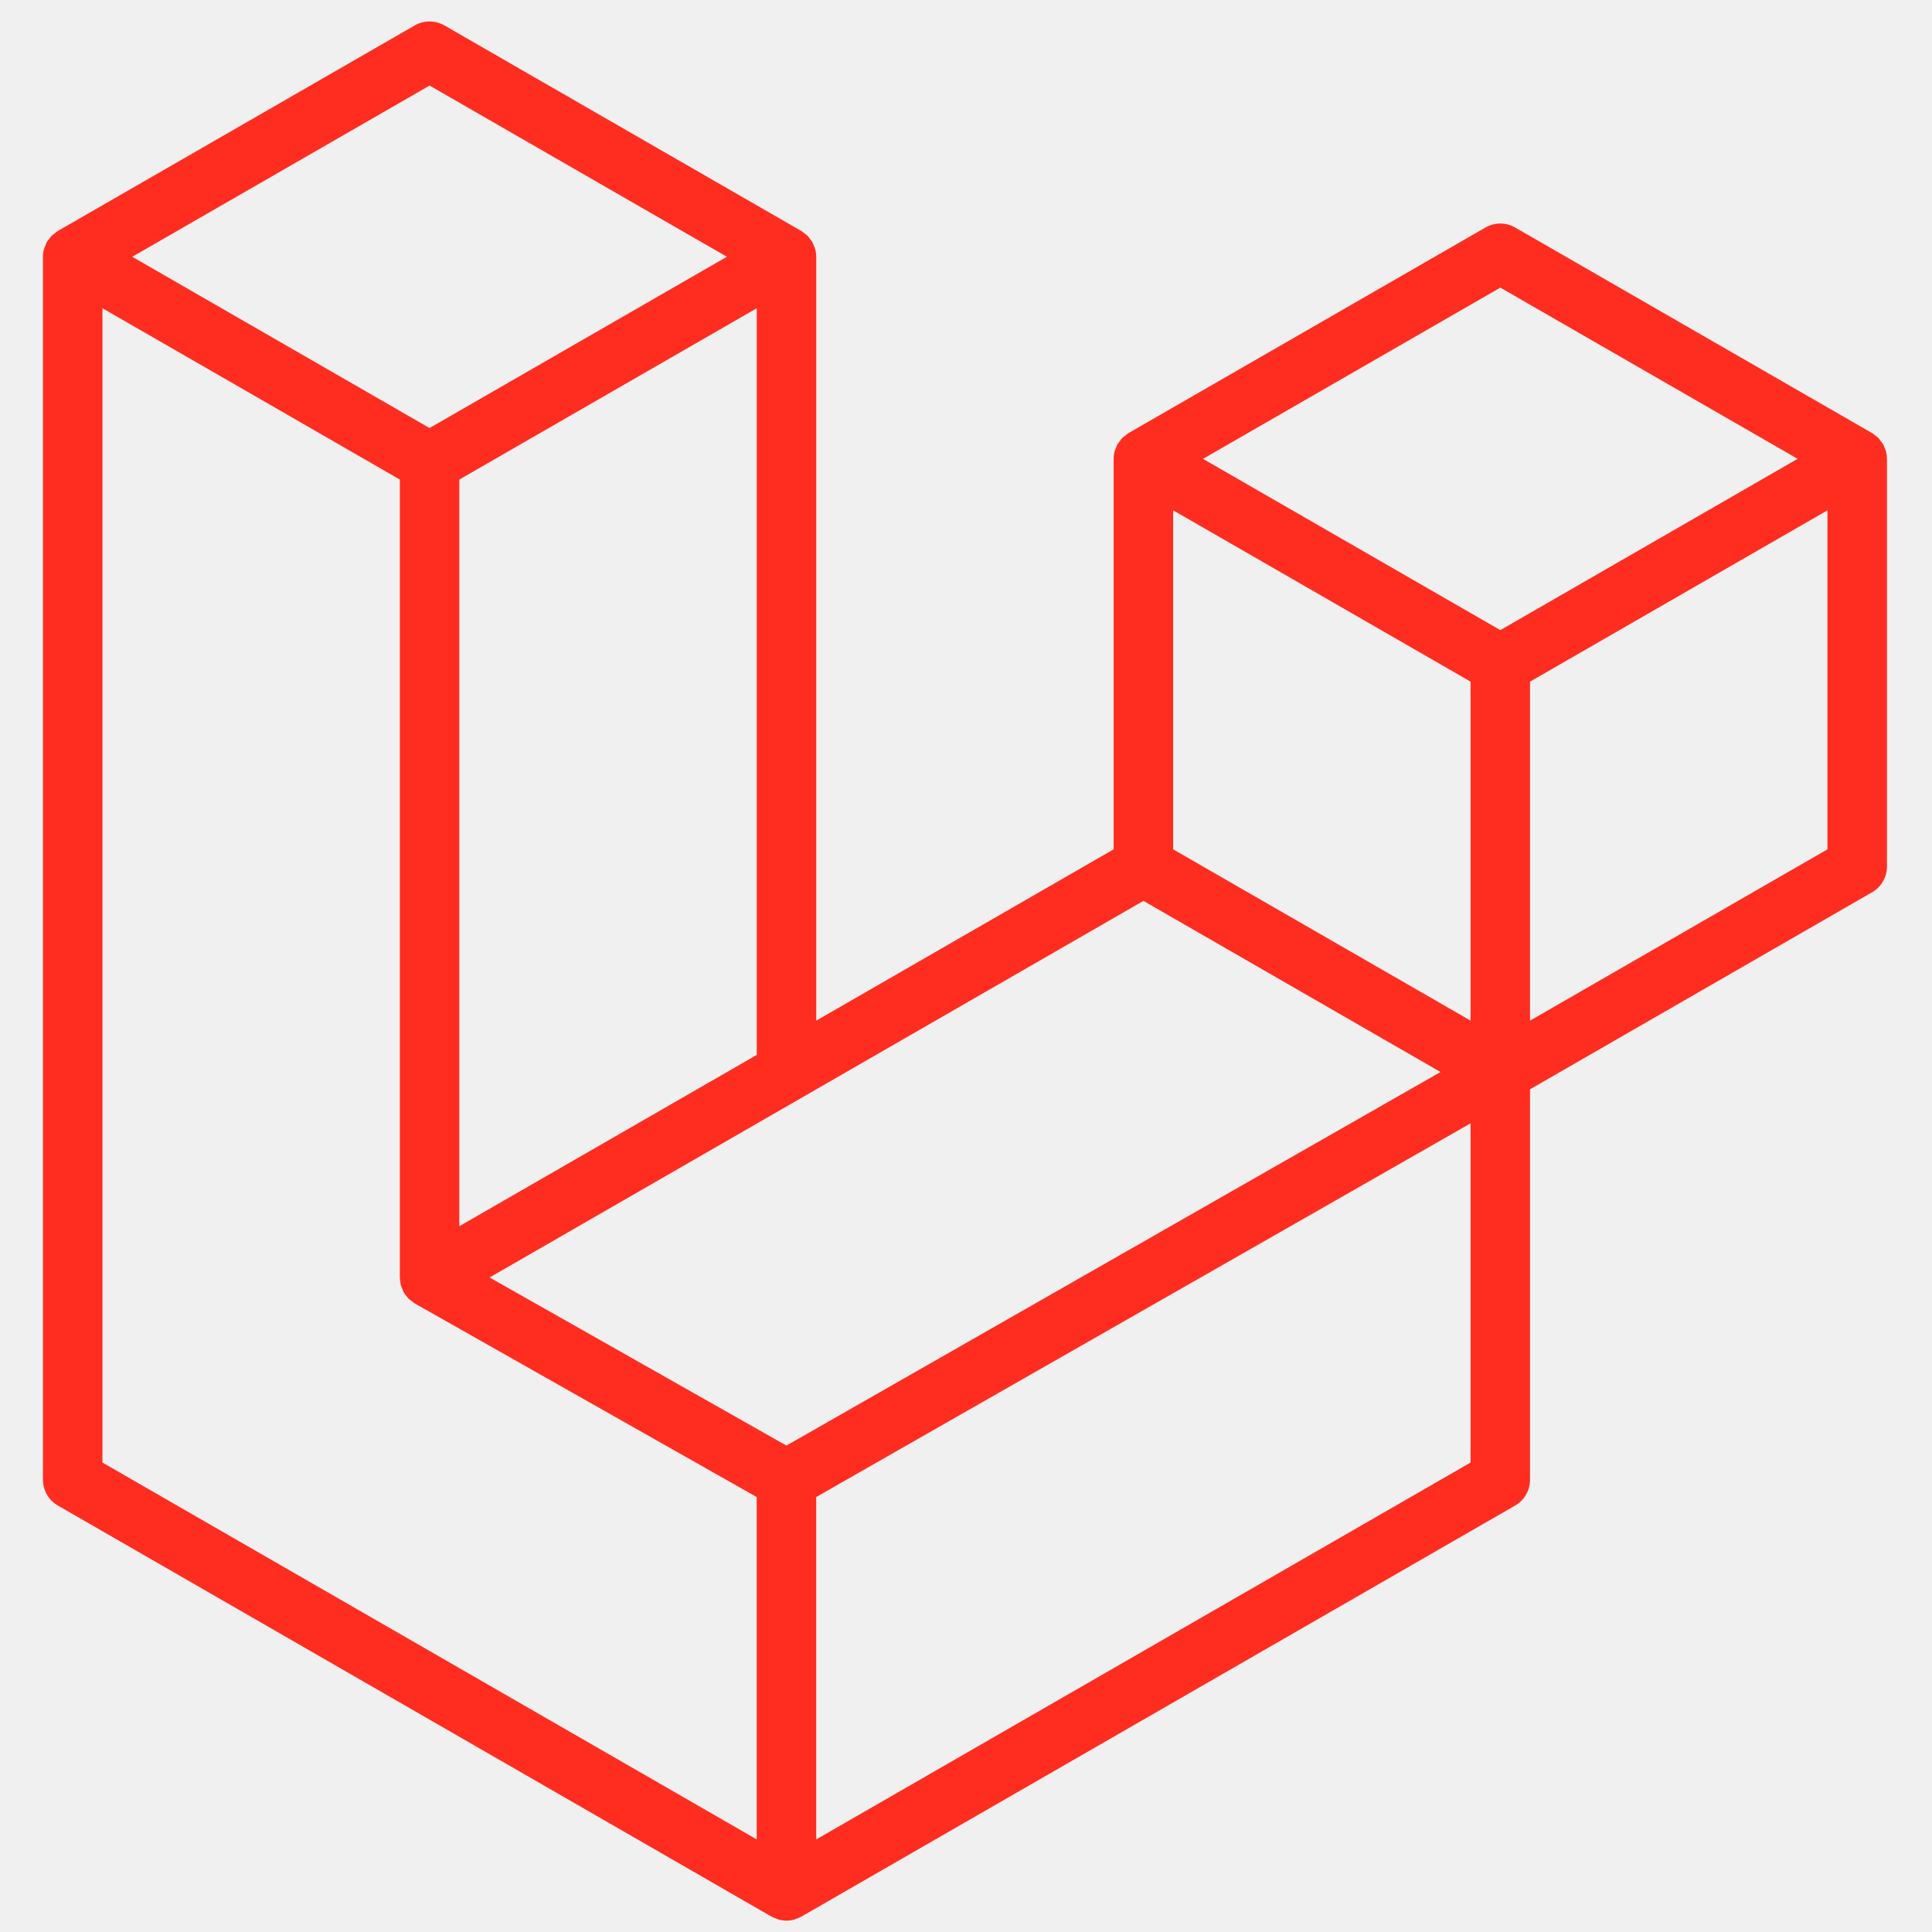
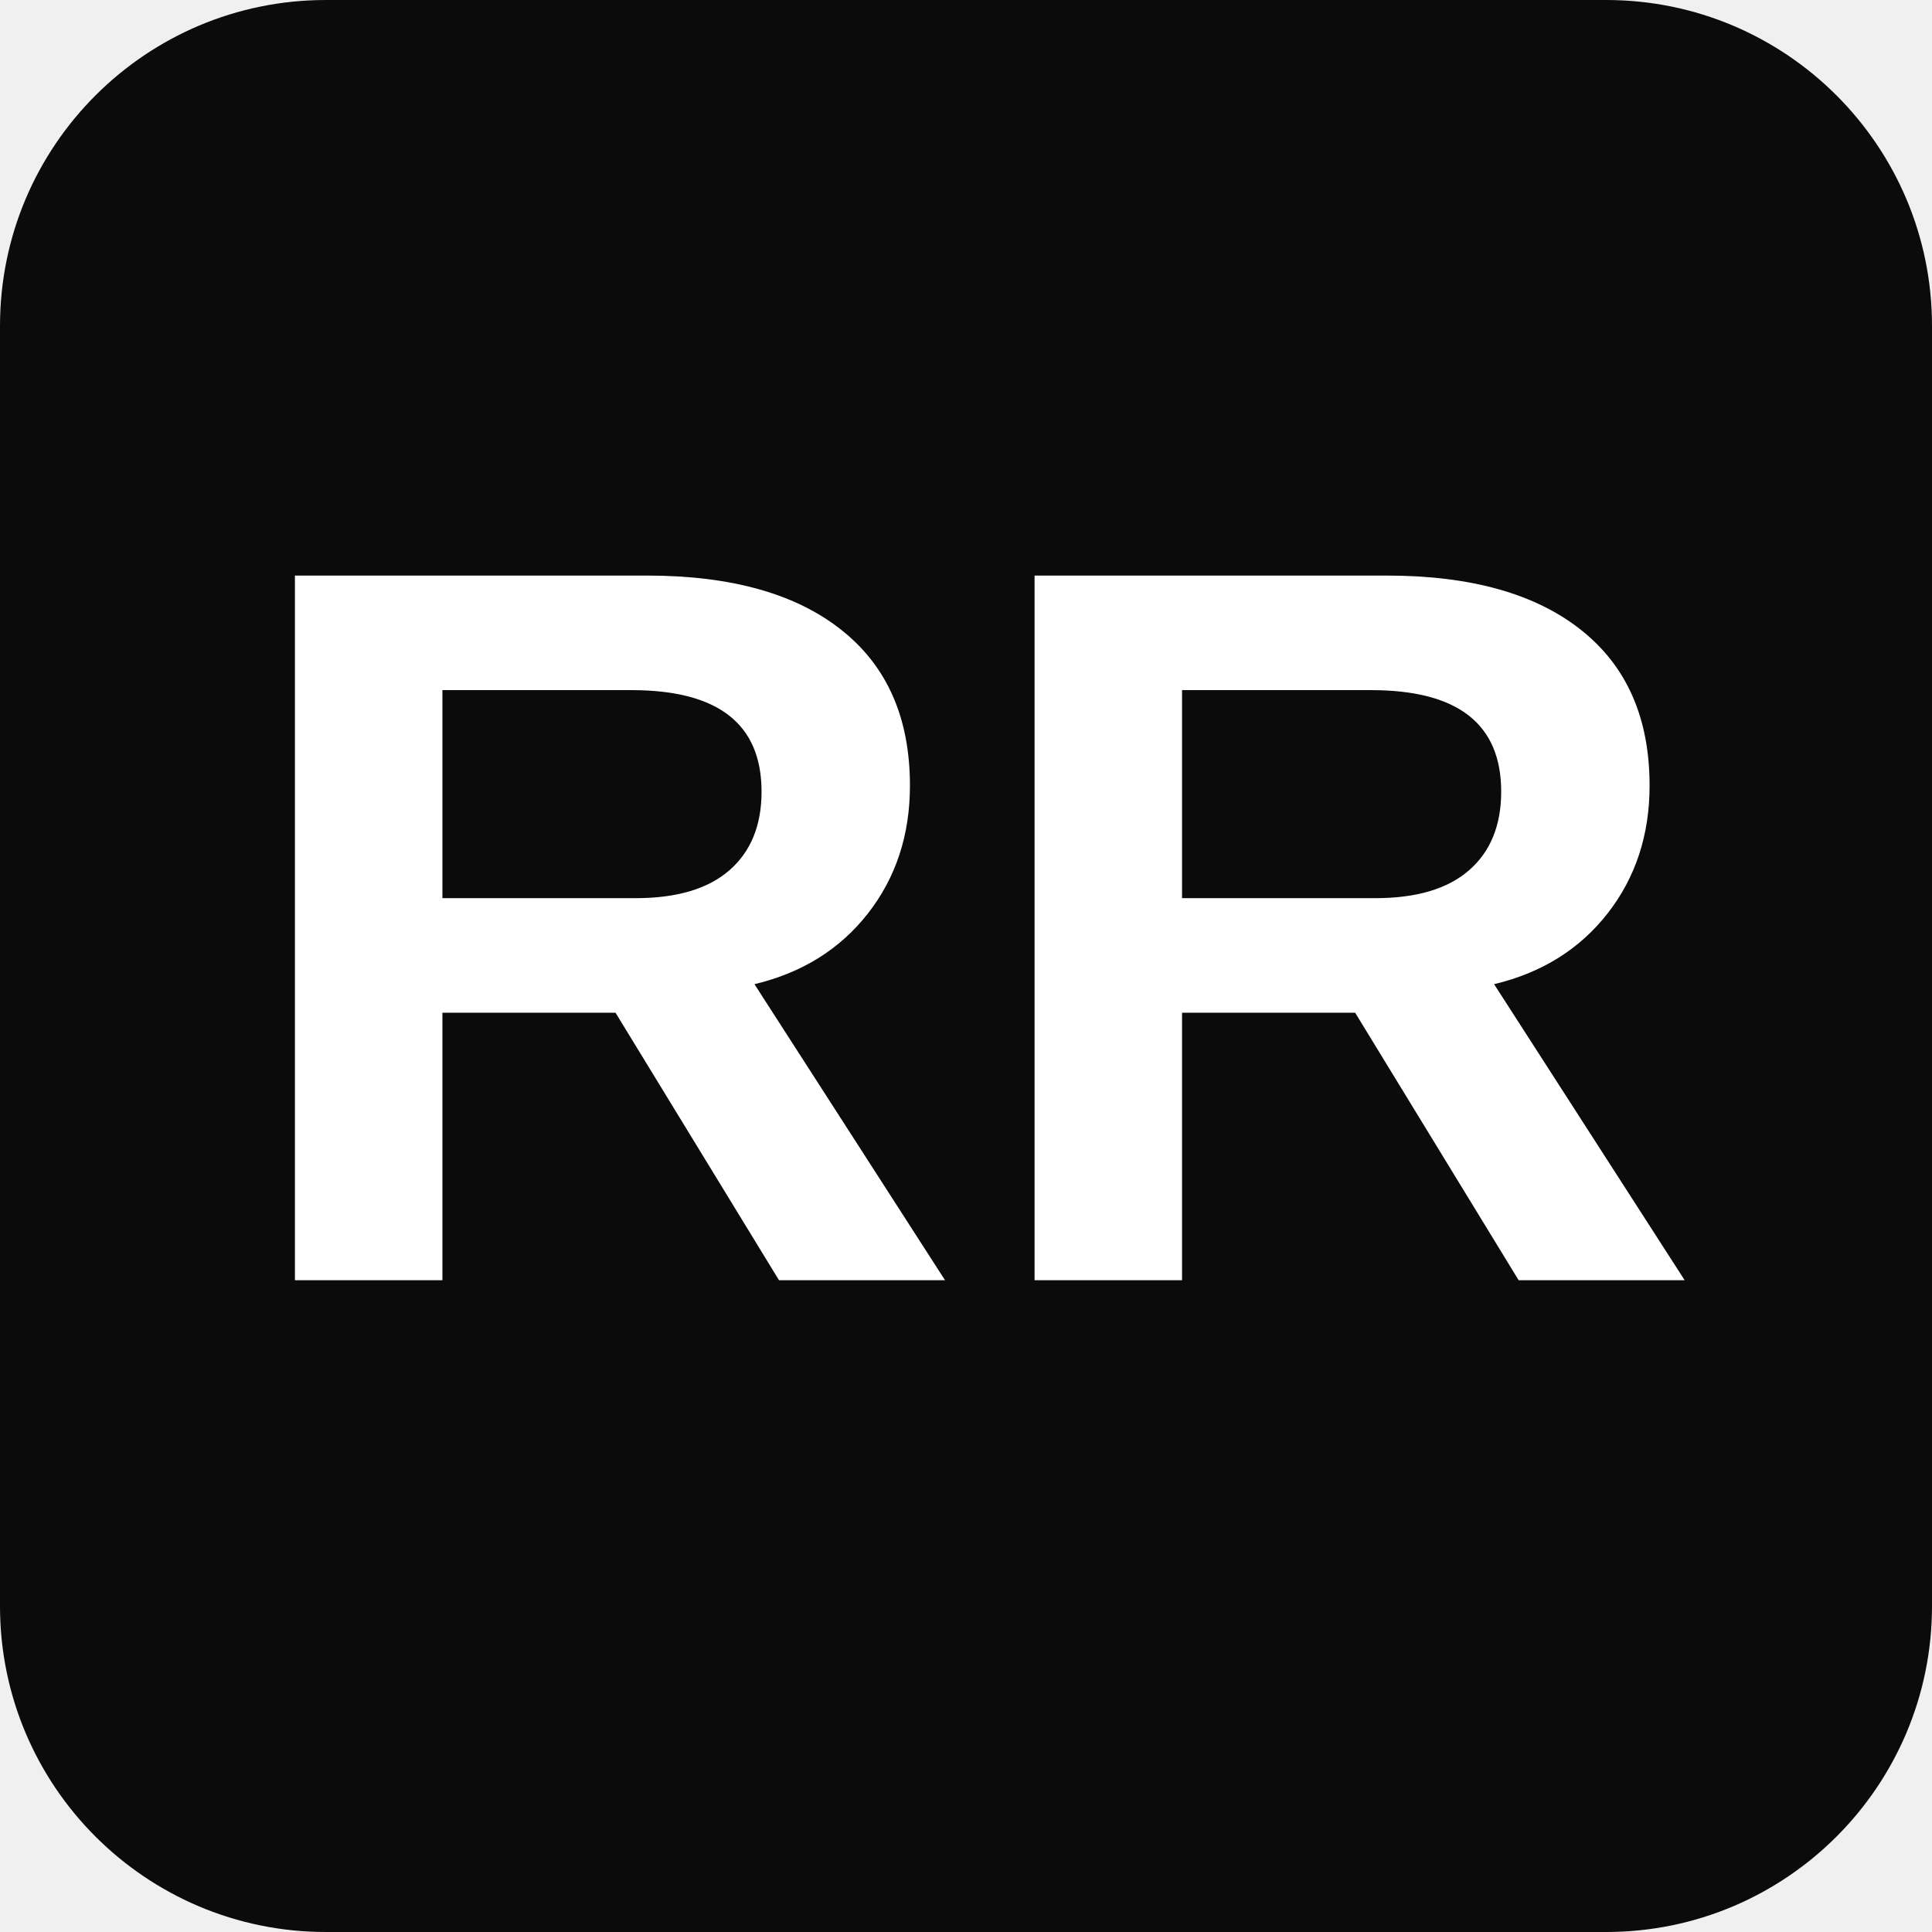
<svg xmlns="http://www.w3.org/2000/svg" width="166" height="166" viewBox="0 0 166 166" fill="none">
-   <path fill-rule="evenodd" clip-rule="evenodd" d="M162.041 38.759C162.099 38.977 162.129 39.201 162.13 39.426V74.452C162.13 74.902 162.011 75.344 161.786 75.733C161.561 76.122 161.237 76.444 160.847 76.668L131.462 93.594V127.141C131.462 128.054 130.977 128.897 130.186 129.357L68.847 164.683C68.707 164.763 68.554 164.814 68.401 164.868C68.343 164.887 68.289 164.922 68.228 164.938C67.8 165.051 67.349 165.051 66.92 164.938C66.85 164.919 66.786 164.881 66.719 164.855C66.579 164.804 66.432 164.76 66.298 164.683L4.972 129.357C4.583 129.133 4.259 128.81 4.034 128.421C3.808 128.032 3.69 127.591 3.689 127.141L3.689 22.063C3.689 21.834 3.721 21.61 3.779 21.393C3.798 21.32 3.843 21.253 3.868 21.179C3.916 21.045 3.961 20.908 4.031 20.783C4.079 20.7 4.149 20.633 4.206 20.557C4.28 20.454 4.347 20.349 4.433 20.26C4.506 20.186 4.602 20.132 4.685 20.068C4.778 19.992 4.861 19.909 4.966 19.848L35.633 2.185C36.022 1.961 36.462 1.844 36.91 1.844C37.358 1.844 37.798 1.961 38.186 2.185L68.851 19.848H68.857C68.959 19.912 69.045 19.992 69.138 20.065C69.221 20.129 69.313 20.186 69.387 20.257C69.476 20.349 69.54 20.454 69.616 20.557C69.671 20.633 69.744 20.7 69.789 20.783C69.862 20.911 69.904 21.045 69.955 21.179C69.98 21.253 70.025 21.32 70.044 21.396C70.103 21.614 70.133 21.838 70.133 22.063V87.694L95.686 72.974V39.423C95.686 39.2 95.718 38.973 95.775 38.759C95.798 38.683 95.839 38.615 95.865 38.542C95.916 38.408 95.96 38.271 96.031 38.146C96.079 38.063 96.149 37.996 96.203 37.92C96.279 37.818 96.343 37.712 96.433 37.623C96.506 37.549 96.599 37.495 96.681 37.431C96.777 37.355 96.86 37.272 96.962 37.211L127.633 19.548C128.021 19.324 128.461 19.206 128.91 19.206C129.358 19.206 129.798 19.324 130.186 19.548L160.85 37.211C160.959 37.275 161.042 37.355 161.137 37.428C161.217 37.492 161.31 37.549 161.383 37.62C161.473 37.712 161.536 37.818 161.613 37.92C161.67 37.996 161.741 38.063 161.785 38.146C161.859 38.271 161.9 38.408 161.951 38.542C161.98 38.615 162.021 38.683 162.041 38.759ZM157.018 72.974V43.848L146.287 50.028L131.462 58.568V87.694L157.021 72.974H157.018ZM126.354 125.663V96.518L111.771 104.85L70.13 128.626V158.046L126.354 125.663ZM8.801 26.485V125.663L65.018 158.043V128.629L35.649 112L35.64 111.994L35.627 111.988C35.528 111.93 35.445 111.847 35.353 111.777C35.273 111.713 35.18 111.662 35.11 111.592L35.104 111.582C35.021 111.502 34.963 111.403 34.893 111.314C34.829 111.228 34.753 111.154 34.702 111.065L34.699 111.055C34.641 110.96 34.606 110.845 34.565 110.736C34.523 110.64 34.469 110.551 34.443 110.449C34.411 110.328 34.405 110.197 34.392 110.072C34.379 109.976 34.354 109.881 34.354 109.785V109.778V41.205L19.532 32.662L8.801 26.485ZM36.913 7.35L11.364 22.063L36.907 36.777L62.453 22.06L36.907 7.35H36.913ZM50.2 99.174L65.022 90.637V26.485L54.291 32.665L39.466 41.205V105.357L50.2 99.174ZM128.91 24.713L103.363 39.426L128.91 54.14L154.453 39.423L128.91 24.713ZM126.354 58.568L111.529 50.028L100.798 43.848V72.974L115.619 81.511L126.354 87.694V58.568ZM67.571 124.205L105.042 102.803L123.772 92.109L98.245 77.405L68.854 94.334L42.066 109.762L67.571 124.205Z" fill="#FF2D20" />
+   <rect width="166" height="166" rx="28" fill="#0B0B0B" />
+   <text x="83" y="110" text-anchor="middle" font-family="Arial, sans-serif" font-size="88" font-weight="700" fill="#FFFFFF">
+     RR
+   </text>
</svg>
